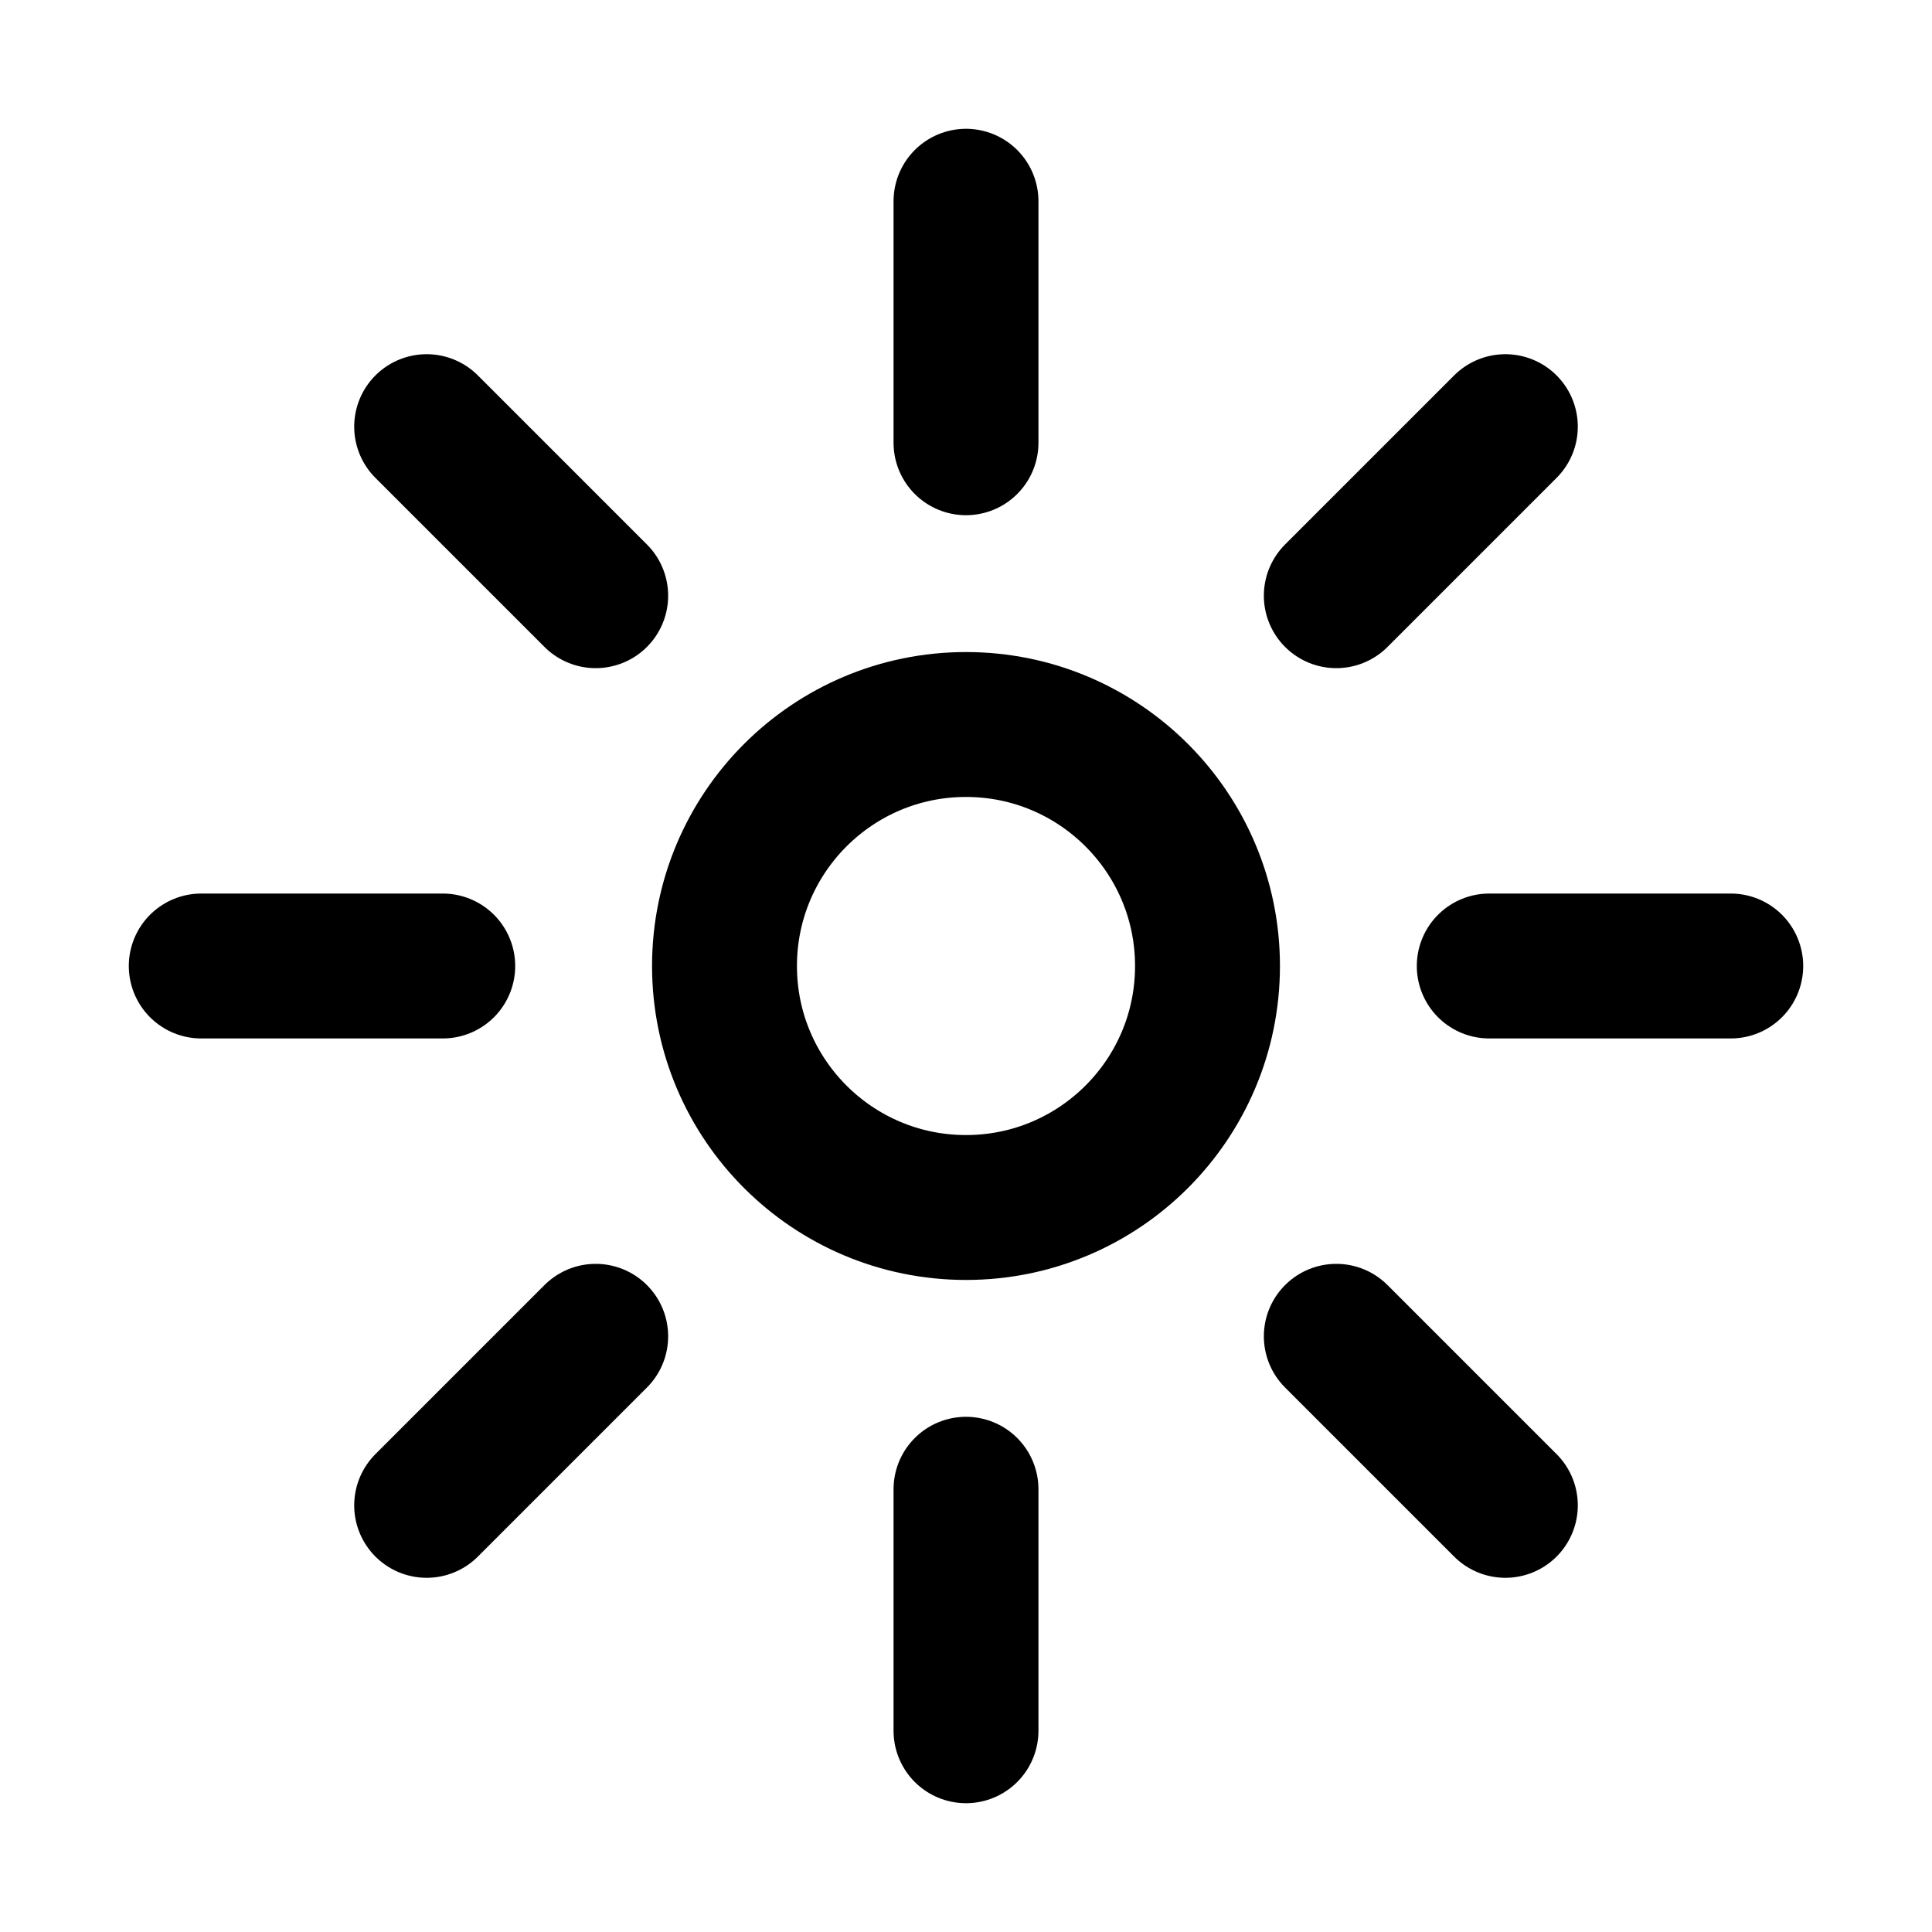
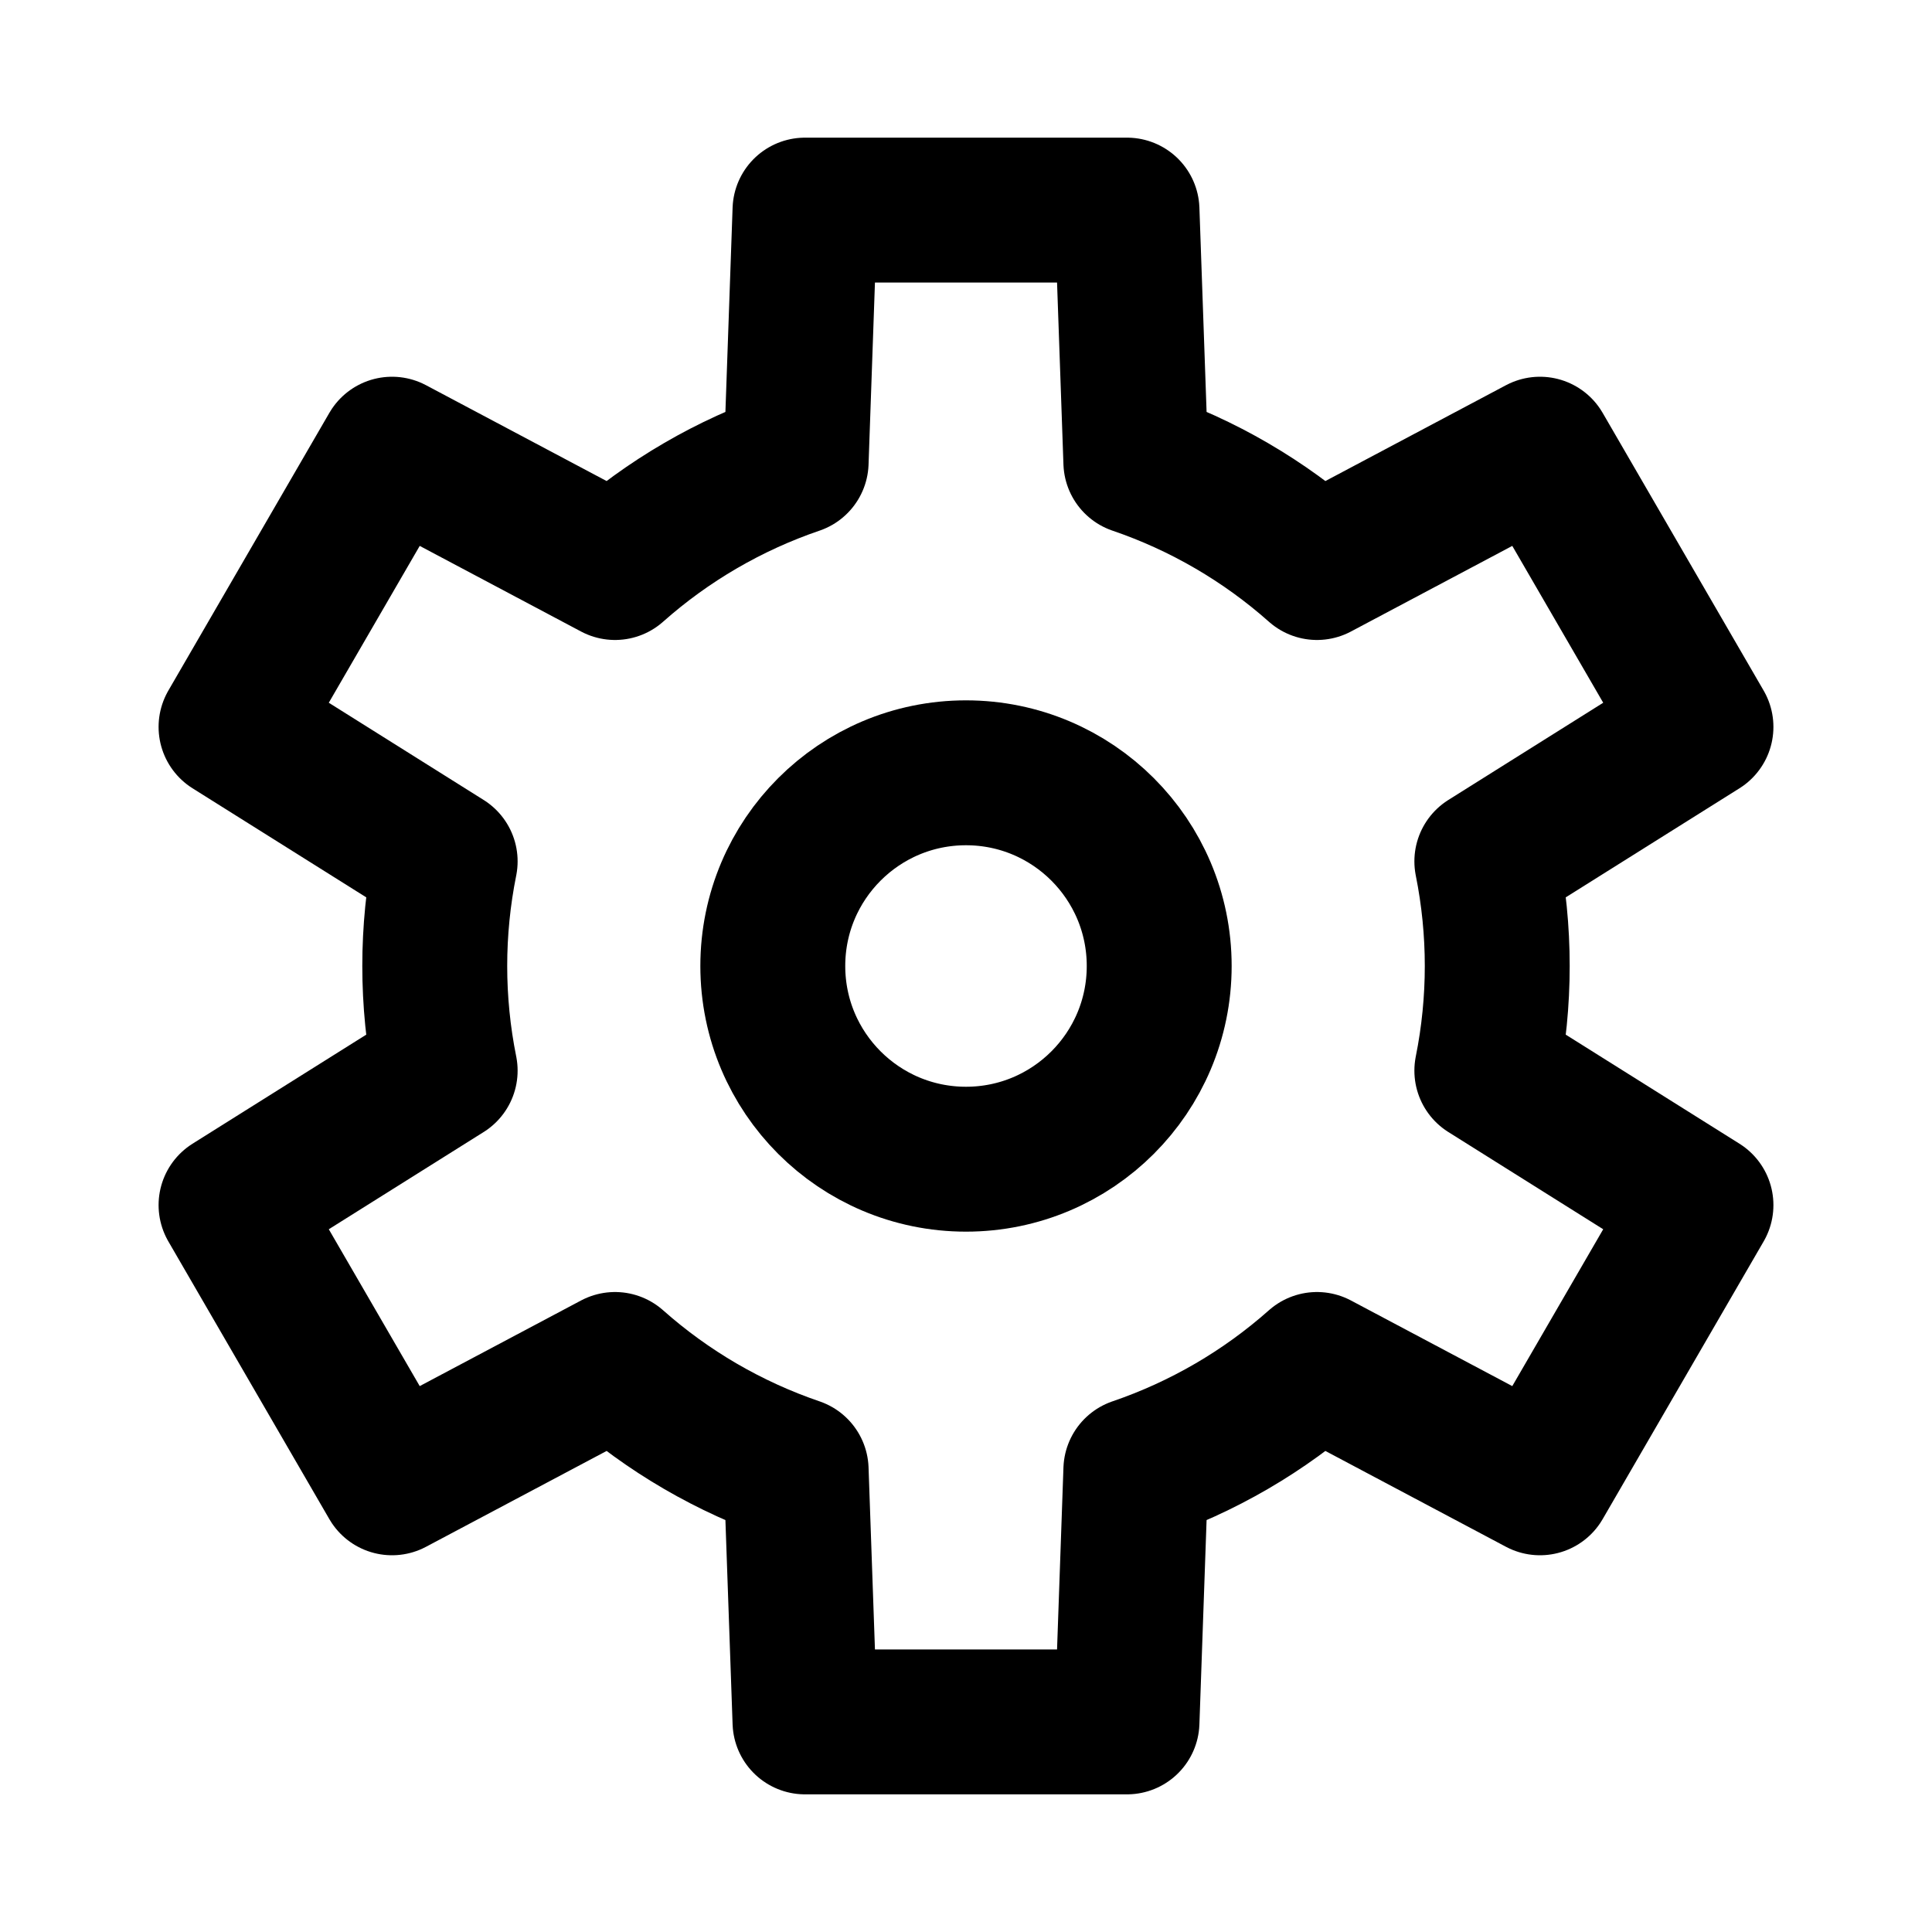
<svg xmlns="http://www.w3.org/2000/svg" width="24" height="24" viewBox="0 0 24 24" fill="none" stroke="#000" stroke-width="1.8" stroke-linecap="round" stroke-linejoin="round">
-   <circle cx="12" cy="12" r="3" />
-   <path d="M12 2.5v3M12 18.5v3M2.5 12h3M18.5 12h3M5.3 5.3l2.1 2.1M16.6 16.6l2.1 2.1M5.3 18.7l2.1-2.1M16.6 7.4l2.1-2.1" />
+   <path d="M9.89 5.74L10 2.61L14 2.61L14.11 5.74A6.6 6.6 0 0 1 16.36 7.05L19.13 5.58L21.13 9.03L18.47 10.7A6.6 6.6 0 0 1 18.47 13.3L21.13 14.97L19.13 18.42L16.36 16.95A6.6 6.6 0 0 1 14.11 18.26L14 21.39L10 21.39L9.89 18.26A6.6 6.6 0 0 1 7.64 16.95L4.87 18.42L2.87 14.97L5.53 13.3A6.6 6.6 0 0 1 5.53 10.7L2.87 9.03L4.87 5.58L7.64 7.05A6.6 6.6 0 0 1 9.89 5.74Z" />
+   <circle cx="12" cy="12" r="2.4" />
</svg>
